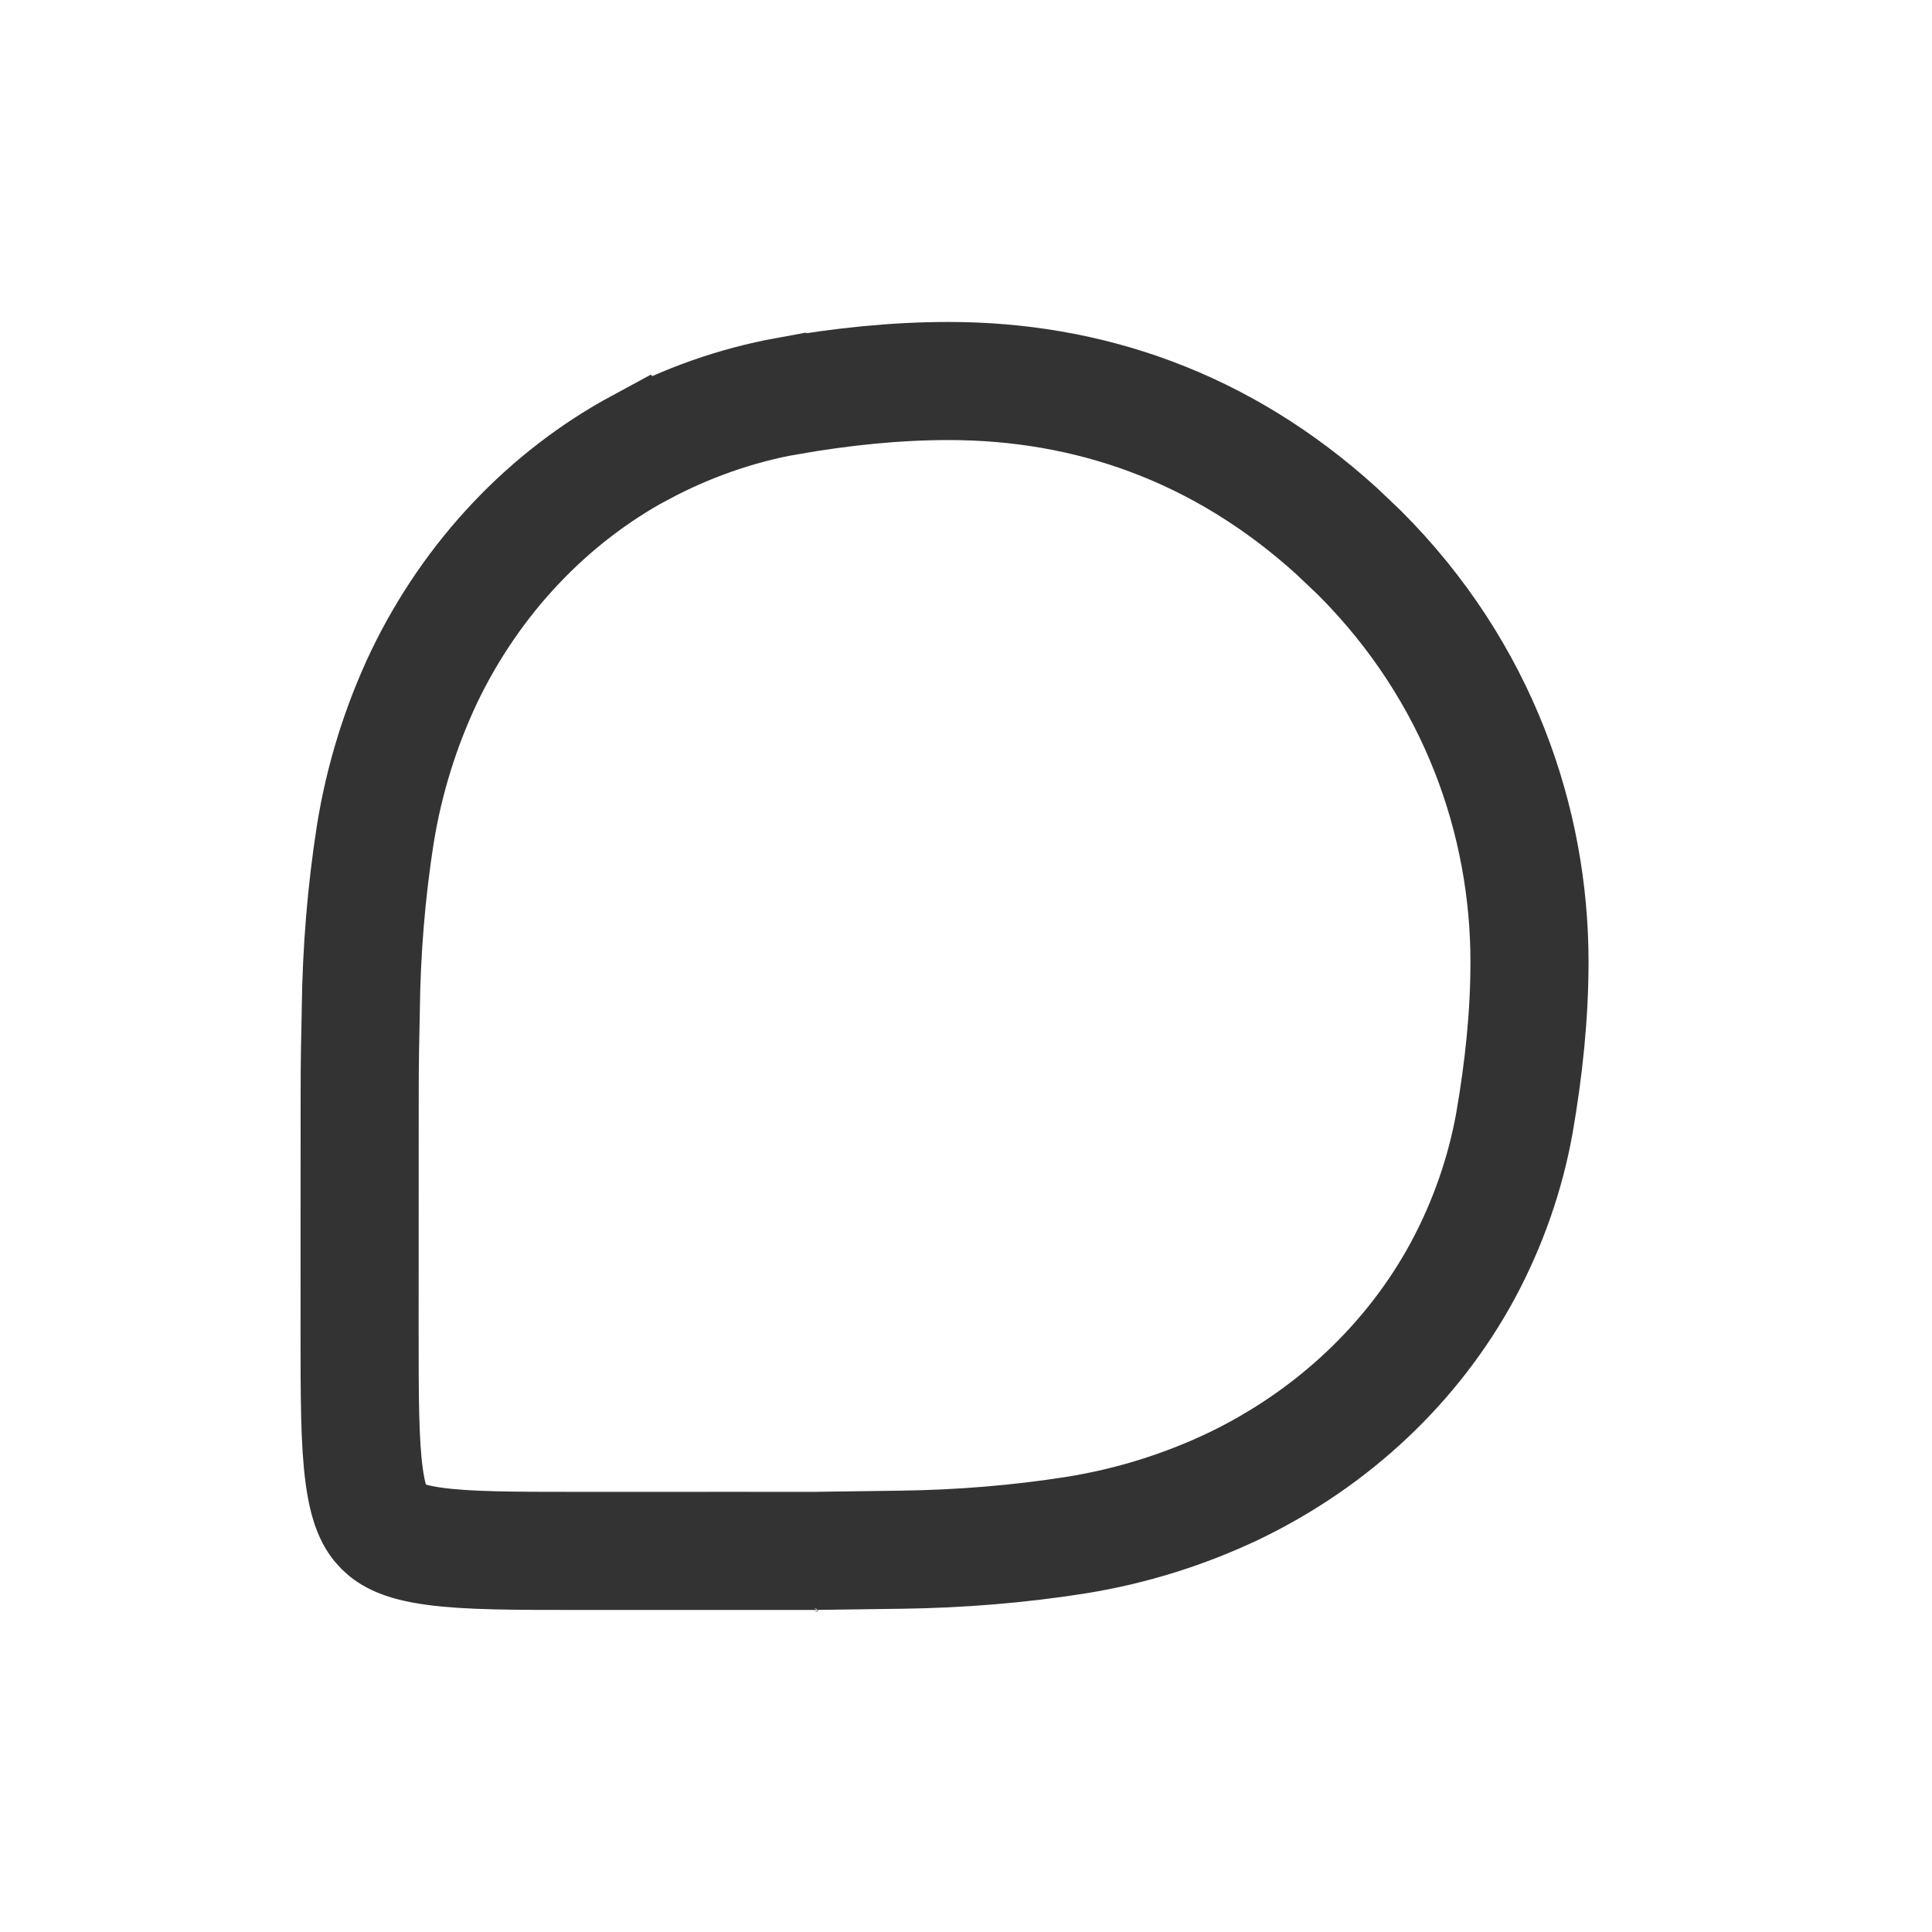
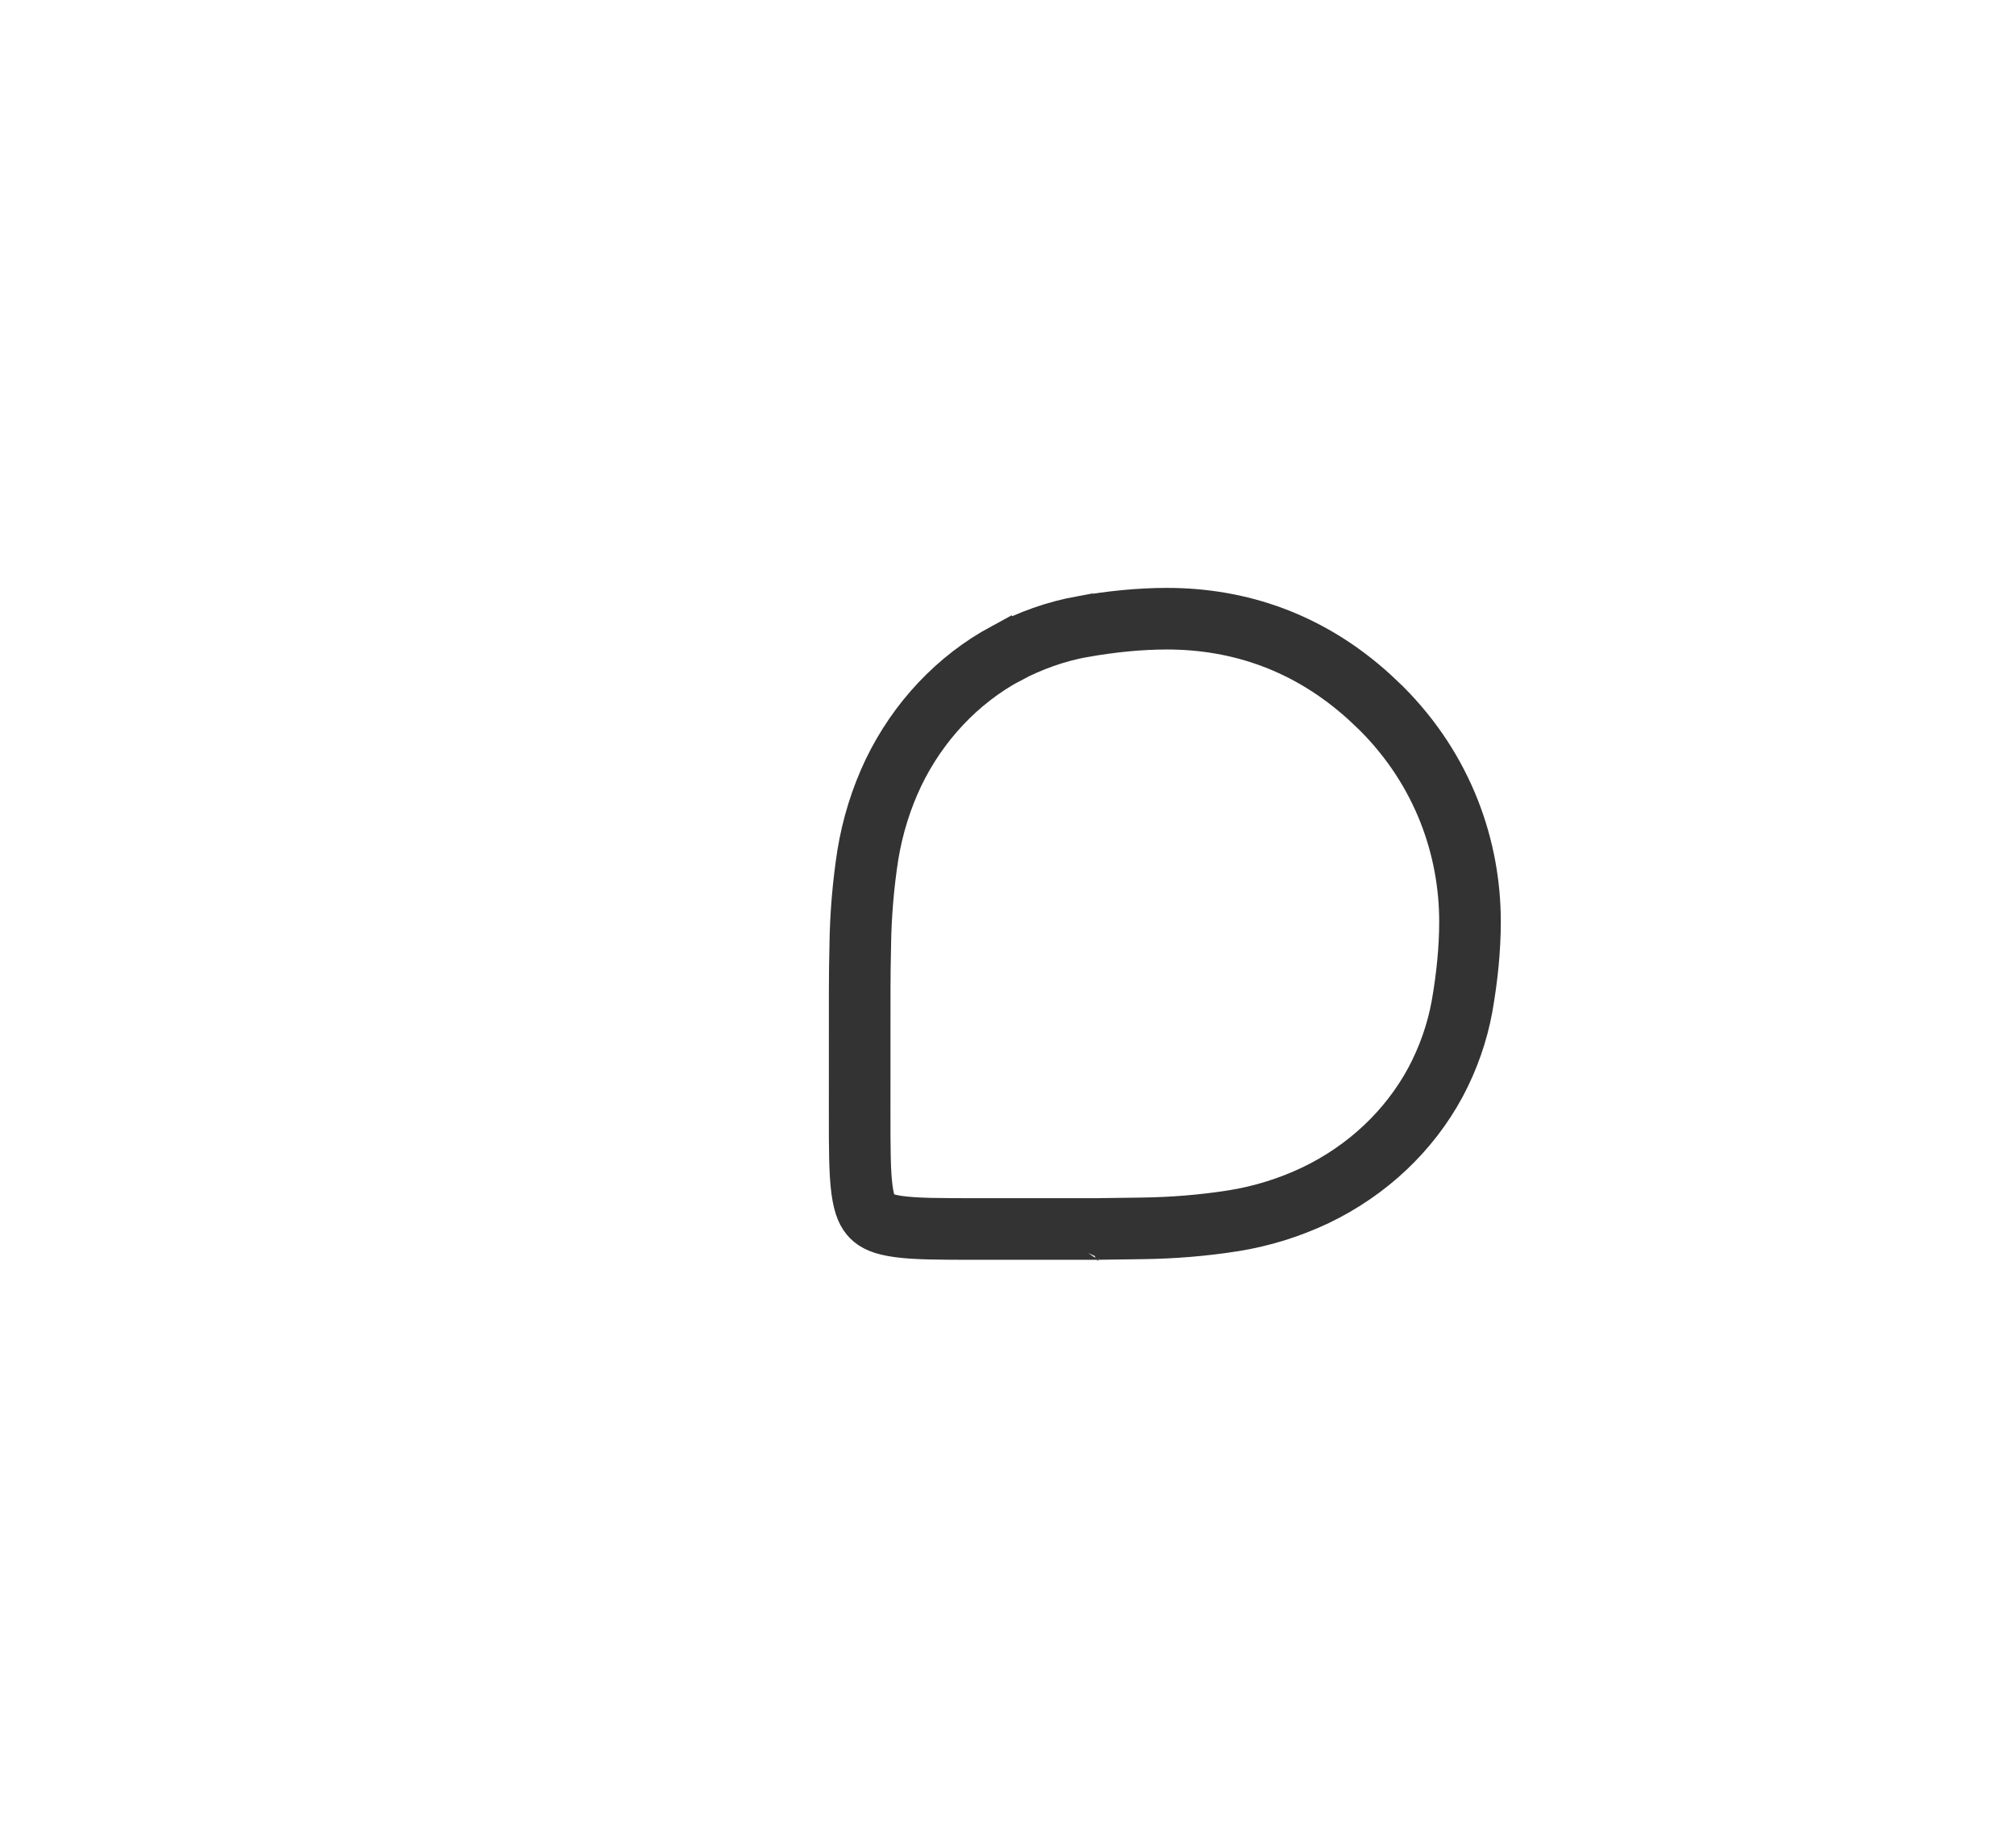
- <svg xmlns="http://www.w3.org/2000/svg" width="24" height="24" viewBox="0 0 24 24" fill="none">
-   <path d="M11.784 4.733C13.513 4.733 15.172 5.296 16.606 6.599L16.889 6.868C18.378 8.357 18.999 10.217 19 11.946C19 12.611 18.929 13.281 18.812 13.955C18.698 14.587 18.483 15.201 18.175 15.776C17.555 16.926 16.558 17.869 15.324 18.462C14.708 18.755 14.047 18.961 13.366 19.07C12.65 19.183 11.927 19.241 11.197 19.251H11.192L10.162 19.265C10.158 19.265 10.155 19.266 10.152 19.266C9.935 19.266 8.606 19.265 7.212 19.266C6.372 19.266 5.814 19.265 5.401 19.209C5.009 19.156 4.857 19.067 4.761 18.972C4.666 18.876 4.577 18.724 4.524 18.332C4.468 17.919 4.467 17.361 4.467 16.52C4.468 15.095 4.468 13.736 4.468 13.571C4.468 13.22 4.474 12.889 4.482 12.543V12.535C4.491 11.807 4.55 11.081 4.662 10.364C4.772 9.681 4.978 9.02 5.271 8.403C5.864 7.173 6.806 6.179 7.953 5.559L7.954 5.56C8.529 5.252 9.142 5.036 9.773 4.921L9.774 4.922C10.448 4.804 11.119 4.733 11.784 4.733ZM9.451 19.819C9.458 19.79 9.468 19.759 9.481 19.727C9.469 19.757 9.459 19.787 9.451 19.819ZM9.514 19.658C9.52 19.647 9.524 19.634 9.531 19.623C9.535 19.615 9.54 19.607 9.545 19.6C9.533 19.618 9.525 19.639 9.514 19.658ZM9.777 19.375C9.787 19.369 9.797 19.361 9.808 19.355C9.825 19.346 9.842 19.34 9.858 19.332C9.83 19.345 9.803 19.359 9.777 19.375ZM9.889 19.317C9.927 19.302 9.965 19.291 10.002 19.283C9.963 19.292 9.925 19.303 9.889 19.317ZM10.039 19.276C10.075 19.27 10.11 19.266 10.143 19.266C10.108 19.267 10.073 19.27 10.039 19.276ZM9.655 19.469C9.68 19.445 9.707 19.422 9.737 19.401C9.708 19.422 9.68 19.444 9.655 19.469Z" stroke="black" stroke-opacity="0.8" stroke-width="1.467" />
+ <svg xmlns="http://www.w3.org/2000/svg" width="48" height="44" viewBox="0 0 48 44" fill="none">
+   <path d="M27.784 14.733C29.514 14.733 31.172 15.296 32.606 16.599L32.89 16.868C34.379 18.357 35 20.217 35 21.946C35 22.611 34.929 23.281 34.812 23.955C34.698 24.587 34.483 25.201 34.176 25.776C33.555 26.926 32.559 27.869 31.324 28.462C30.708 28.755 30.047 28.961 29.366 29.07C28.651 29.183 27.927 29.241 27.197 29.251H27.192L26.162 29.265C26.159 29.265 26.156 29.266 26.152 29.266C25.936 29.266 24.606 29.265 23.213 29.266C22.372 29.266 21.815 29.265 21.401 29.209C21.009 29.156 20.857 29.067 20.762 28.972C20.666 28.876 20.577 28.724 20.524 28.332C20.469 27.919 20.468 27.361 20.468 26.52C20.468 25.095 20.469 23.736 20.469 23.571C20.469 23.22 20.474 22.889 20.482 22.543V22.535C20.491 21.807 20.551 21.081 20.662 20.364C20.773 19.681 20.978 19.02 21.271 18.403C21.864 17.173 22.806 16.179 23.953 15.559L23.954 15.56C24.529 15.252 25.143 15.036 25.773 14.921L25.774 14.922C26.448 14.804 27.12 14.733 27.784 14.733ZM25.451 29.819C25.459 29.79 25.468 29.759 25.481 29.727C25.47 29.757 25.459 29.787 25.451 29.819ZM25.515 29.658C25.52 29.647 25.524 29.634 25.531 29.623C25.536 29.615 25.541 29.607 25.546 29.6C25.534 29.618 25.525 29.639 25.515 29.658ZM25.777 29.375C25.788 29.369 25.798 29.361 25.809 29.355C25.825 29.346 25.842 29.34 25.858 29.332C25.83 29.345 25.803 29.359 25.777 29.375ZM25.89 29.317C25.928 29.302 25.966 29.291 26.002 29.283C25.963 29.292 25.926 29.303 25.89 29.317ZM26.039 29.276C26.076 29.27 26.111 29.266 26.144 29.266C26.108 29.267 26.073 29.27 26.039 29.276ZM25.655 29.469C25.68 29.445 25.707 29.422 25.737 29.401C25.708 29.422 25.681 29.444 25.655 29.469Z" stroke="black" stroke-opacity="0.8" stroke-width="1.467" />
</svg>
